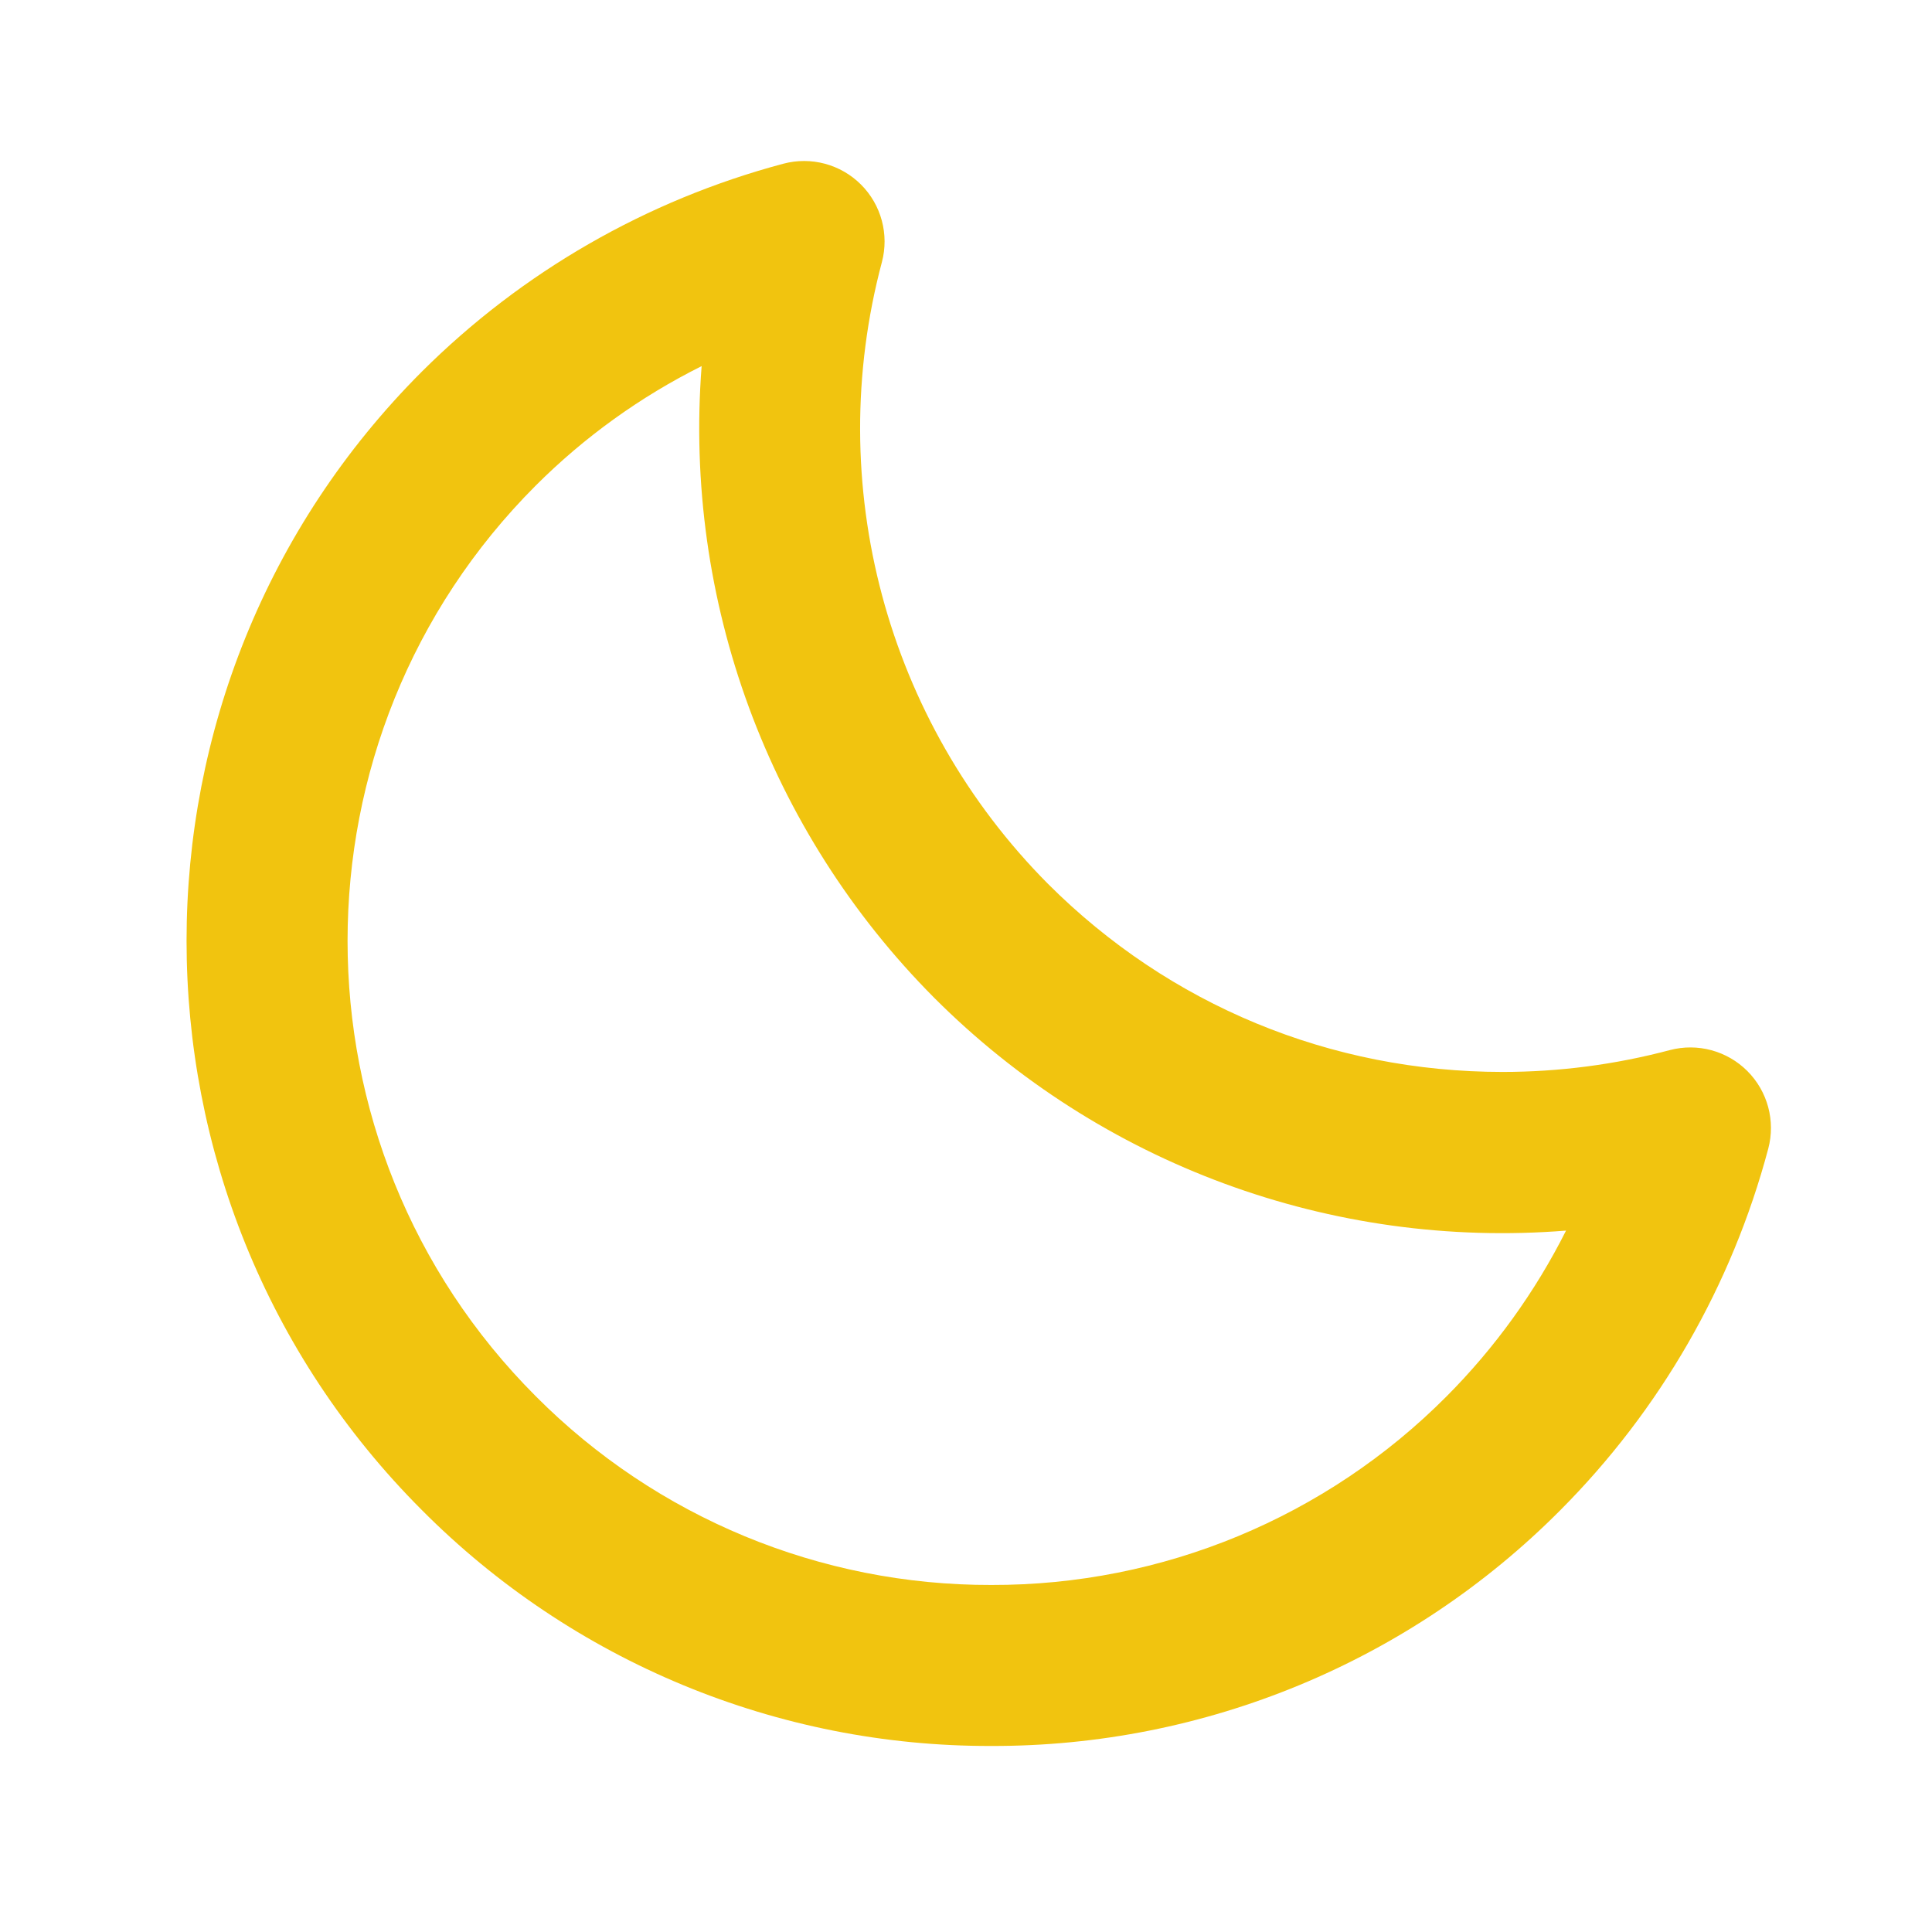
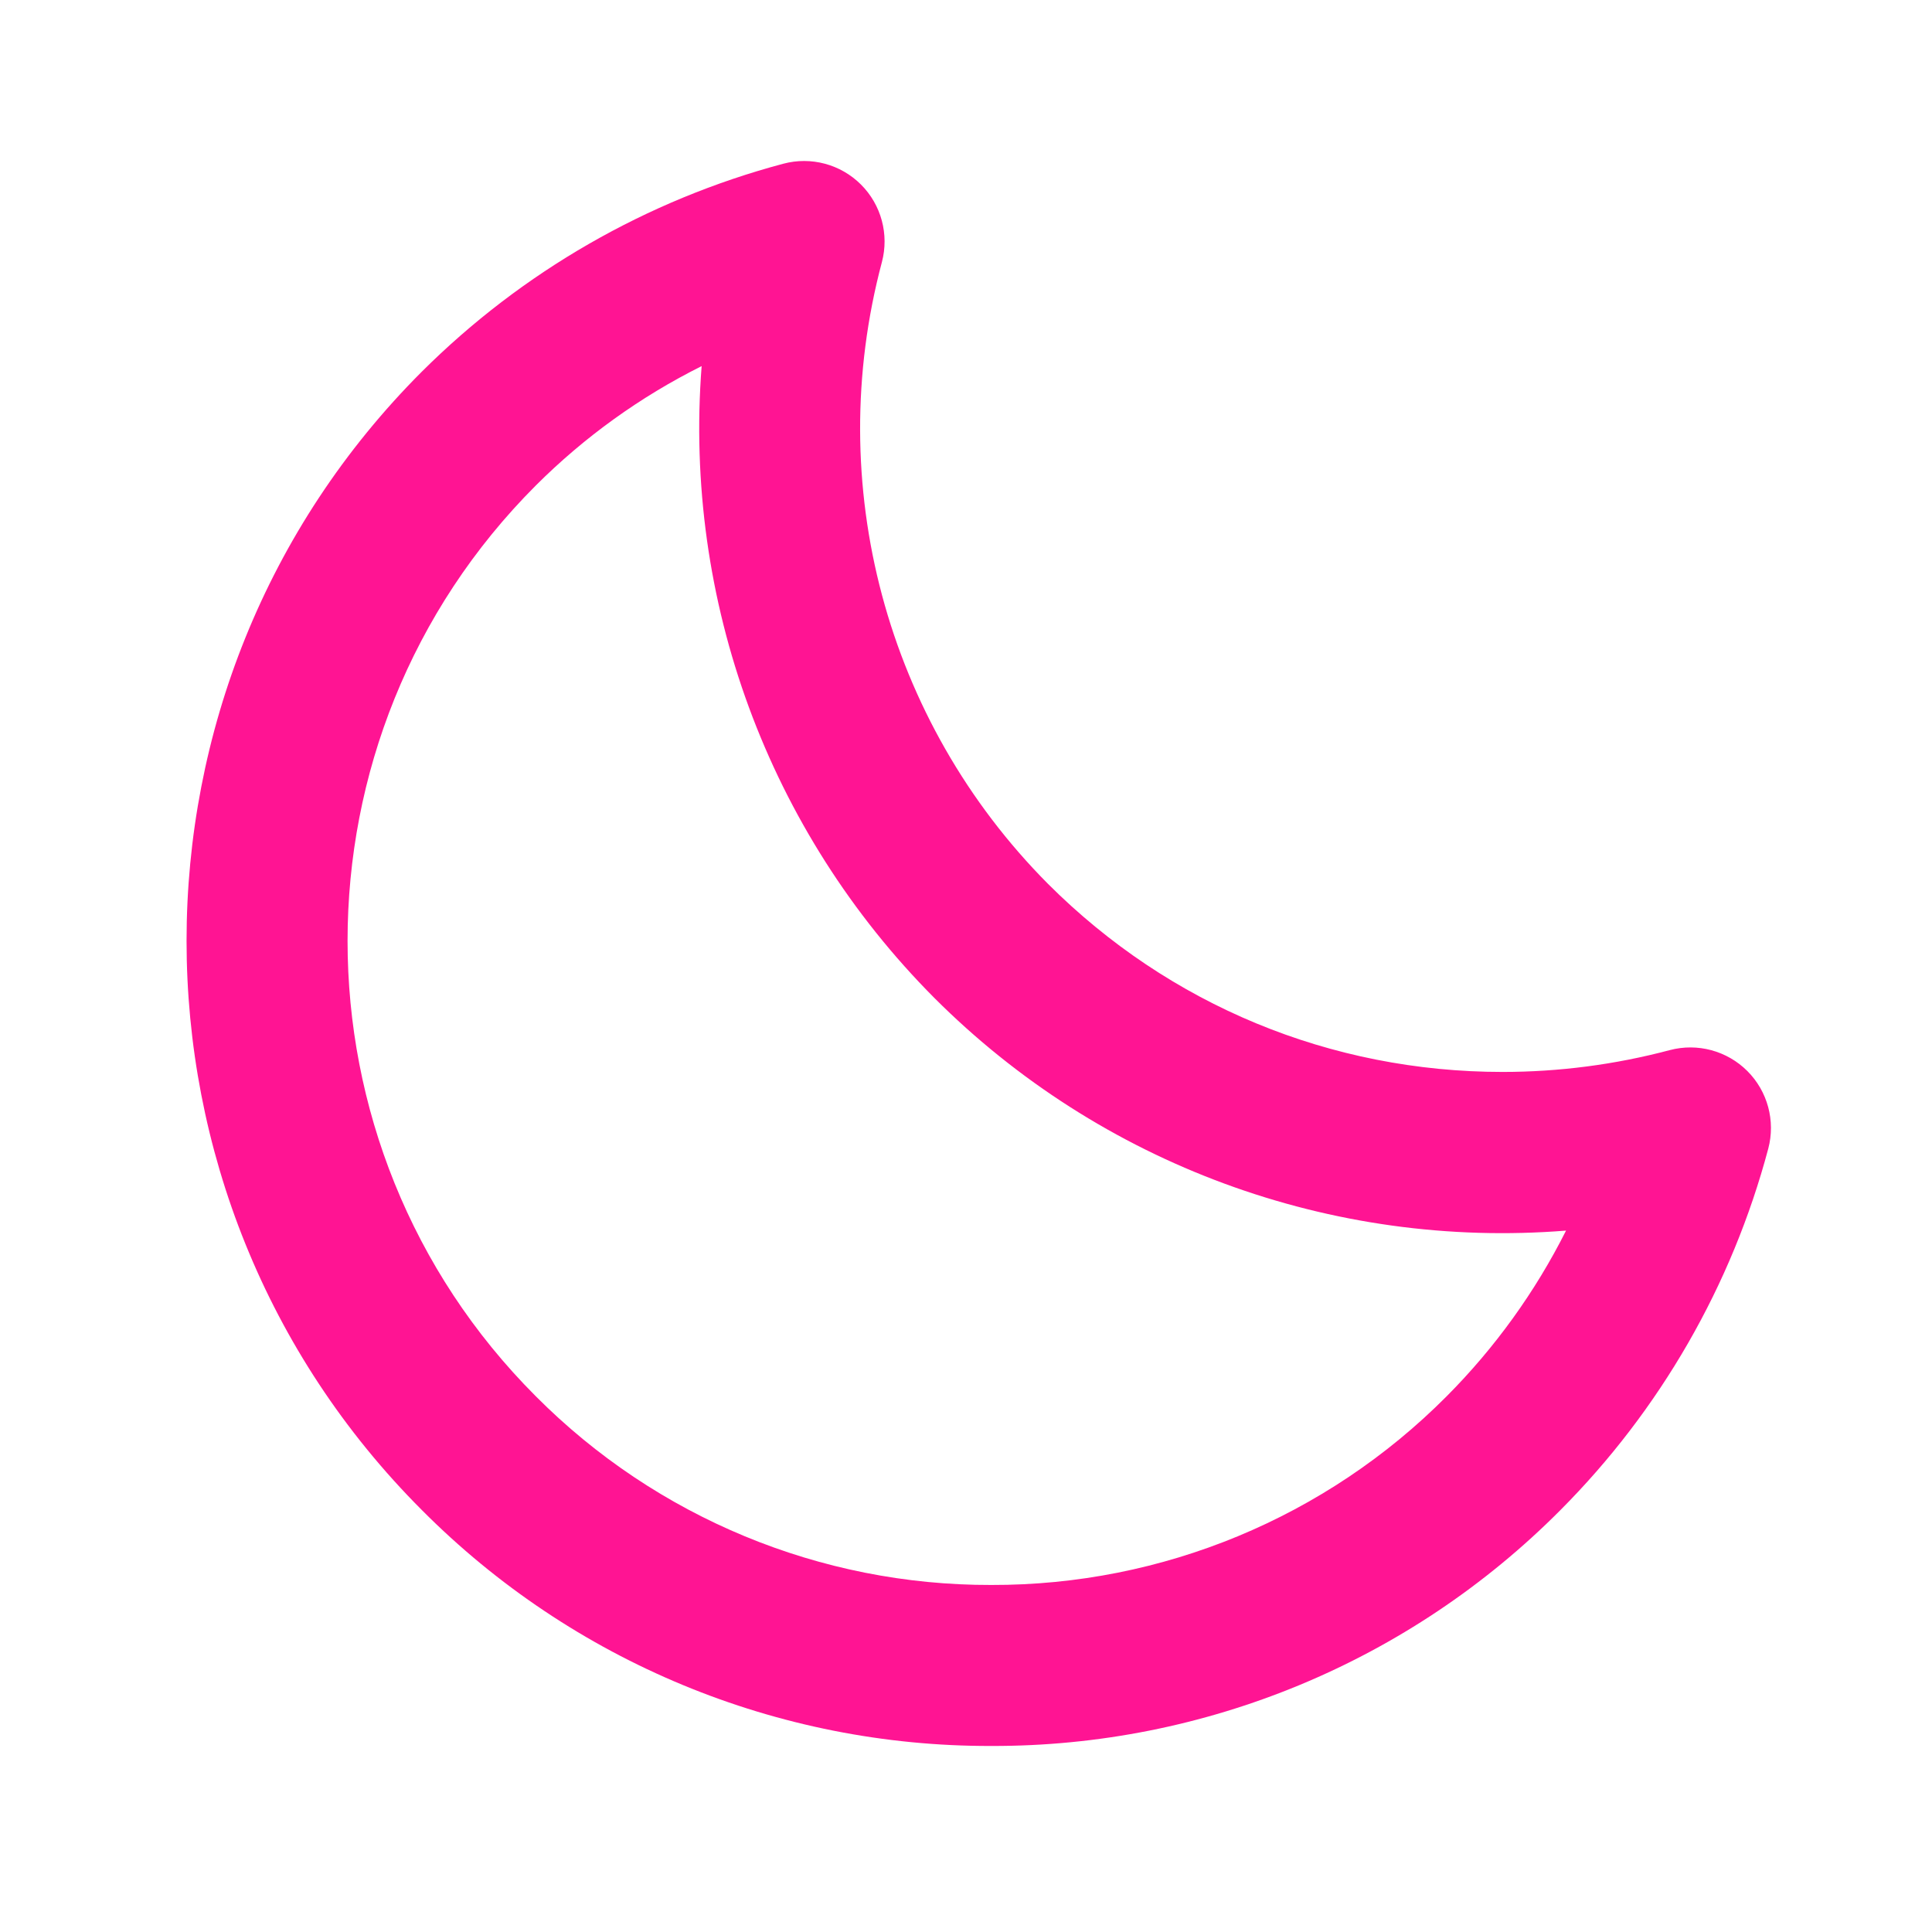
- <svg xmlns="http://www.w3.org/2000/svg" width="24" height="24" viewBox="0 0 24 24" style="fill: #f1c40f;transform: ;msFilter:;">
+ <svg xmlns="http://www.w3.org/2000/svg" width="24" height="24" viewBox="0 0 24 24" style="fill: #ff1493;transform: ;msFilter:;">
  <path d="M20.742 13.045a8.088 8.088 0 0 1-2.077.271c-2.135 0-4.14-.83-5.646-2.336a8.025 8.025 0 0 1-2.064-7.723A1 1 0 0 0 9.73 2.034a10.014 10.014 0 0 0-4.489 2.582c-3.898 3.898-3.898 10.243 0 14.143a9.937 9.937 0 0 0 7.072 2.93 9.93 9.93 0 0 0 7.07-2.929 10.007 10.007 0 0 0 2.583-4.491 1.001 1.001 0 0 0-1.224-1.224zm-2.772 4.301a7.947 7.947 0 0 1-5.656 2.343 7.953 7.953 0 0 1-5.658-2.344c-3.118-3.119-3.118-8.195 0-11.314a7.923 7.923 0 0 1 2.06-1.483 10.027 10.027 0 0 0 2.89 7.848 9.972 9.972 0 0 0 7.848 2.891 8.036 8.036 0 0 1-1.484 2.059z" />
</svg>
